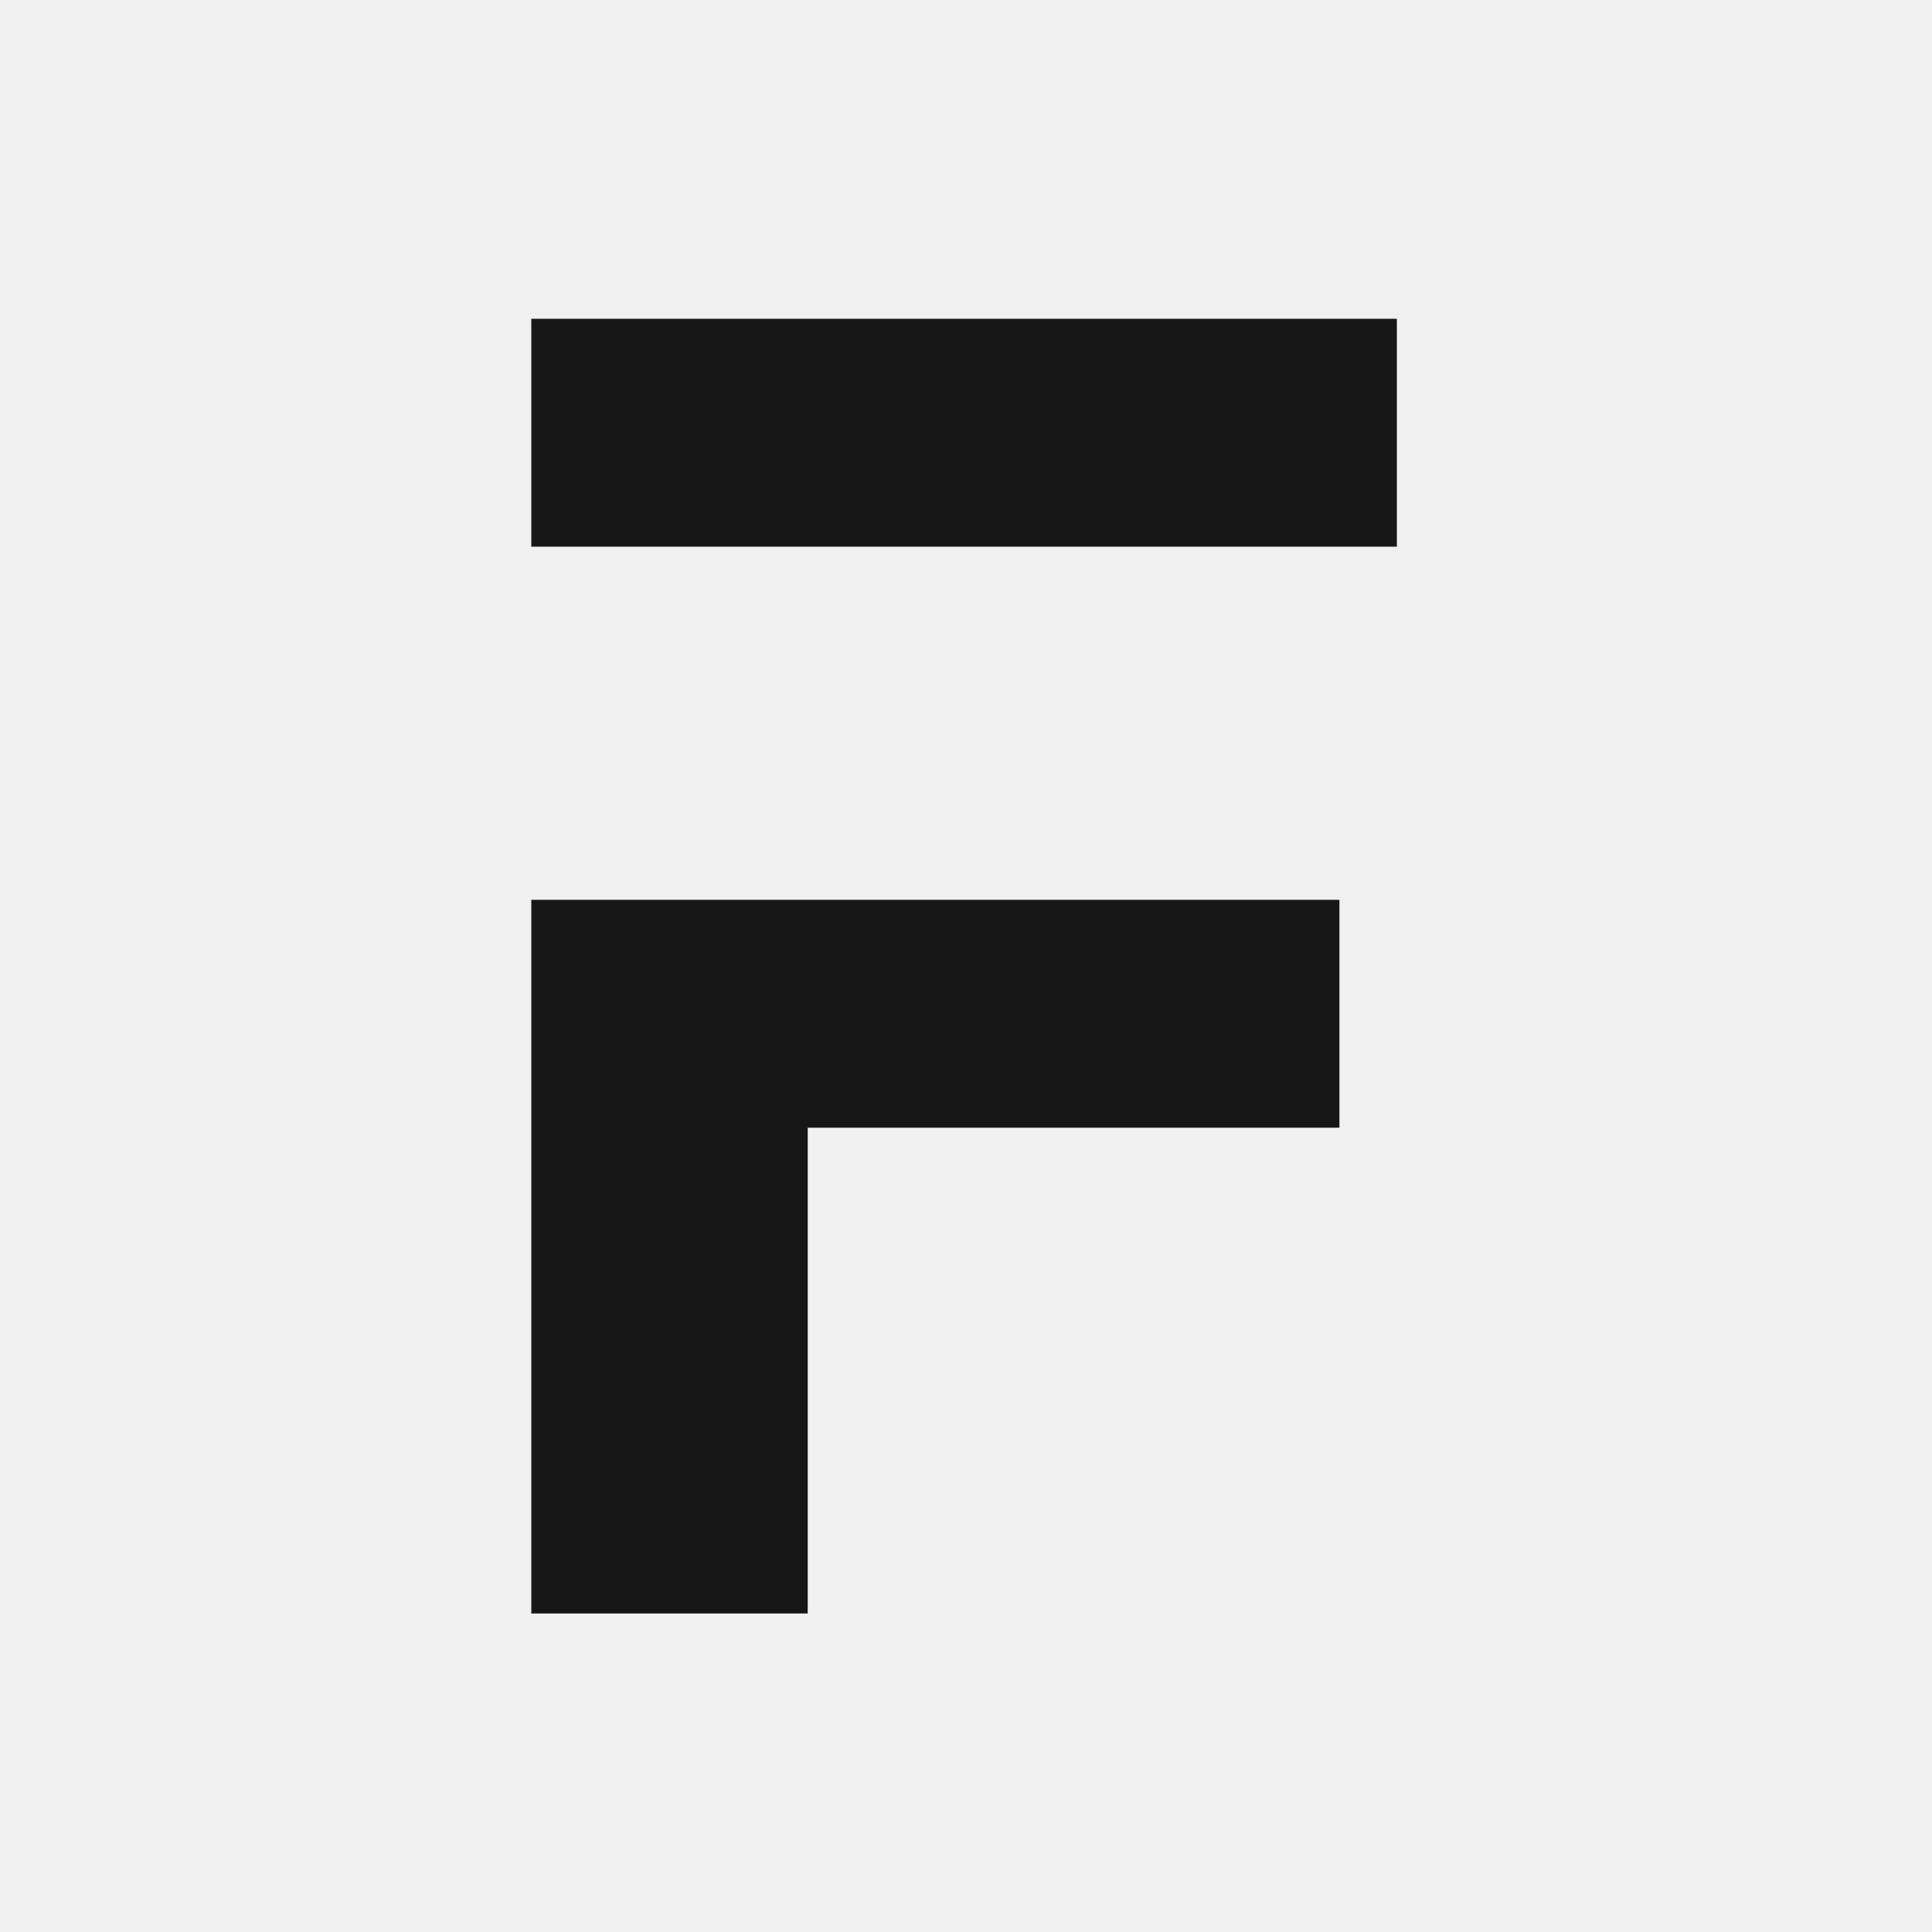
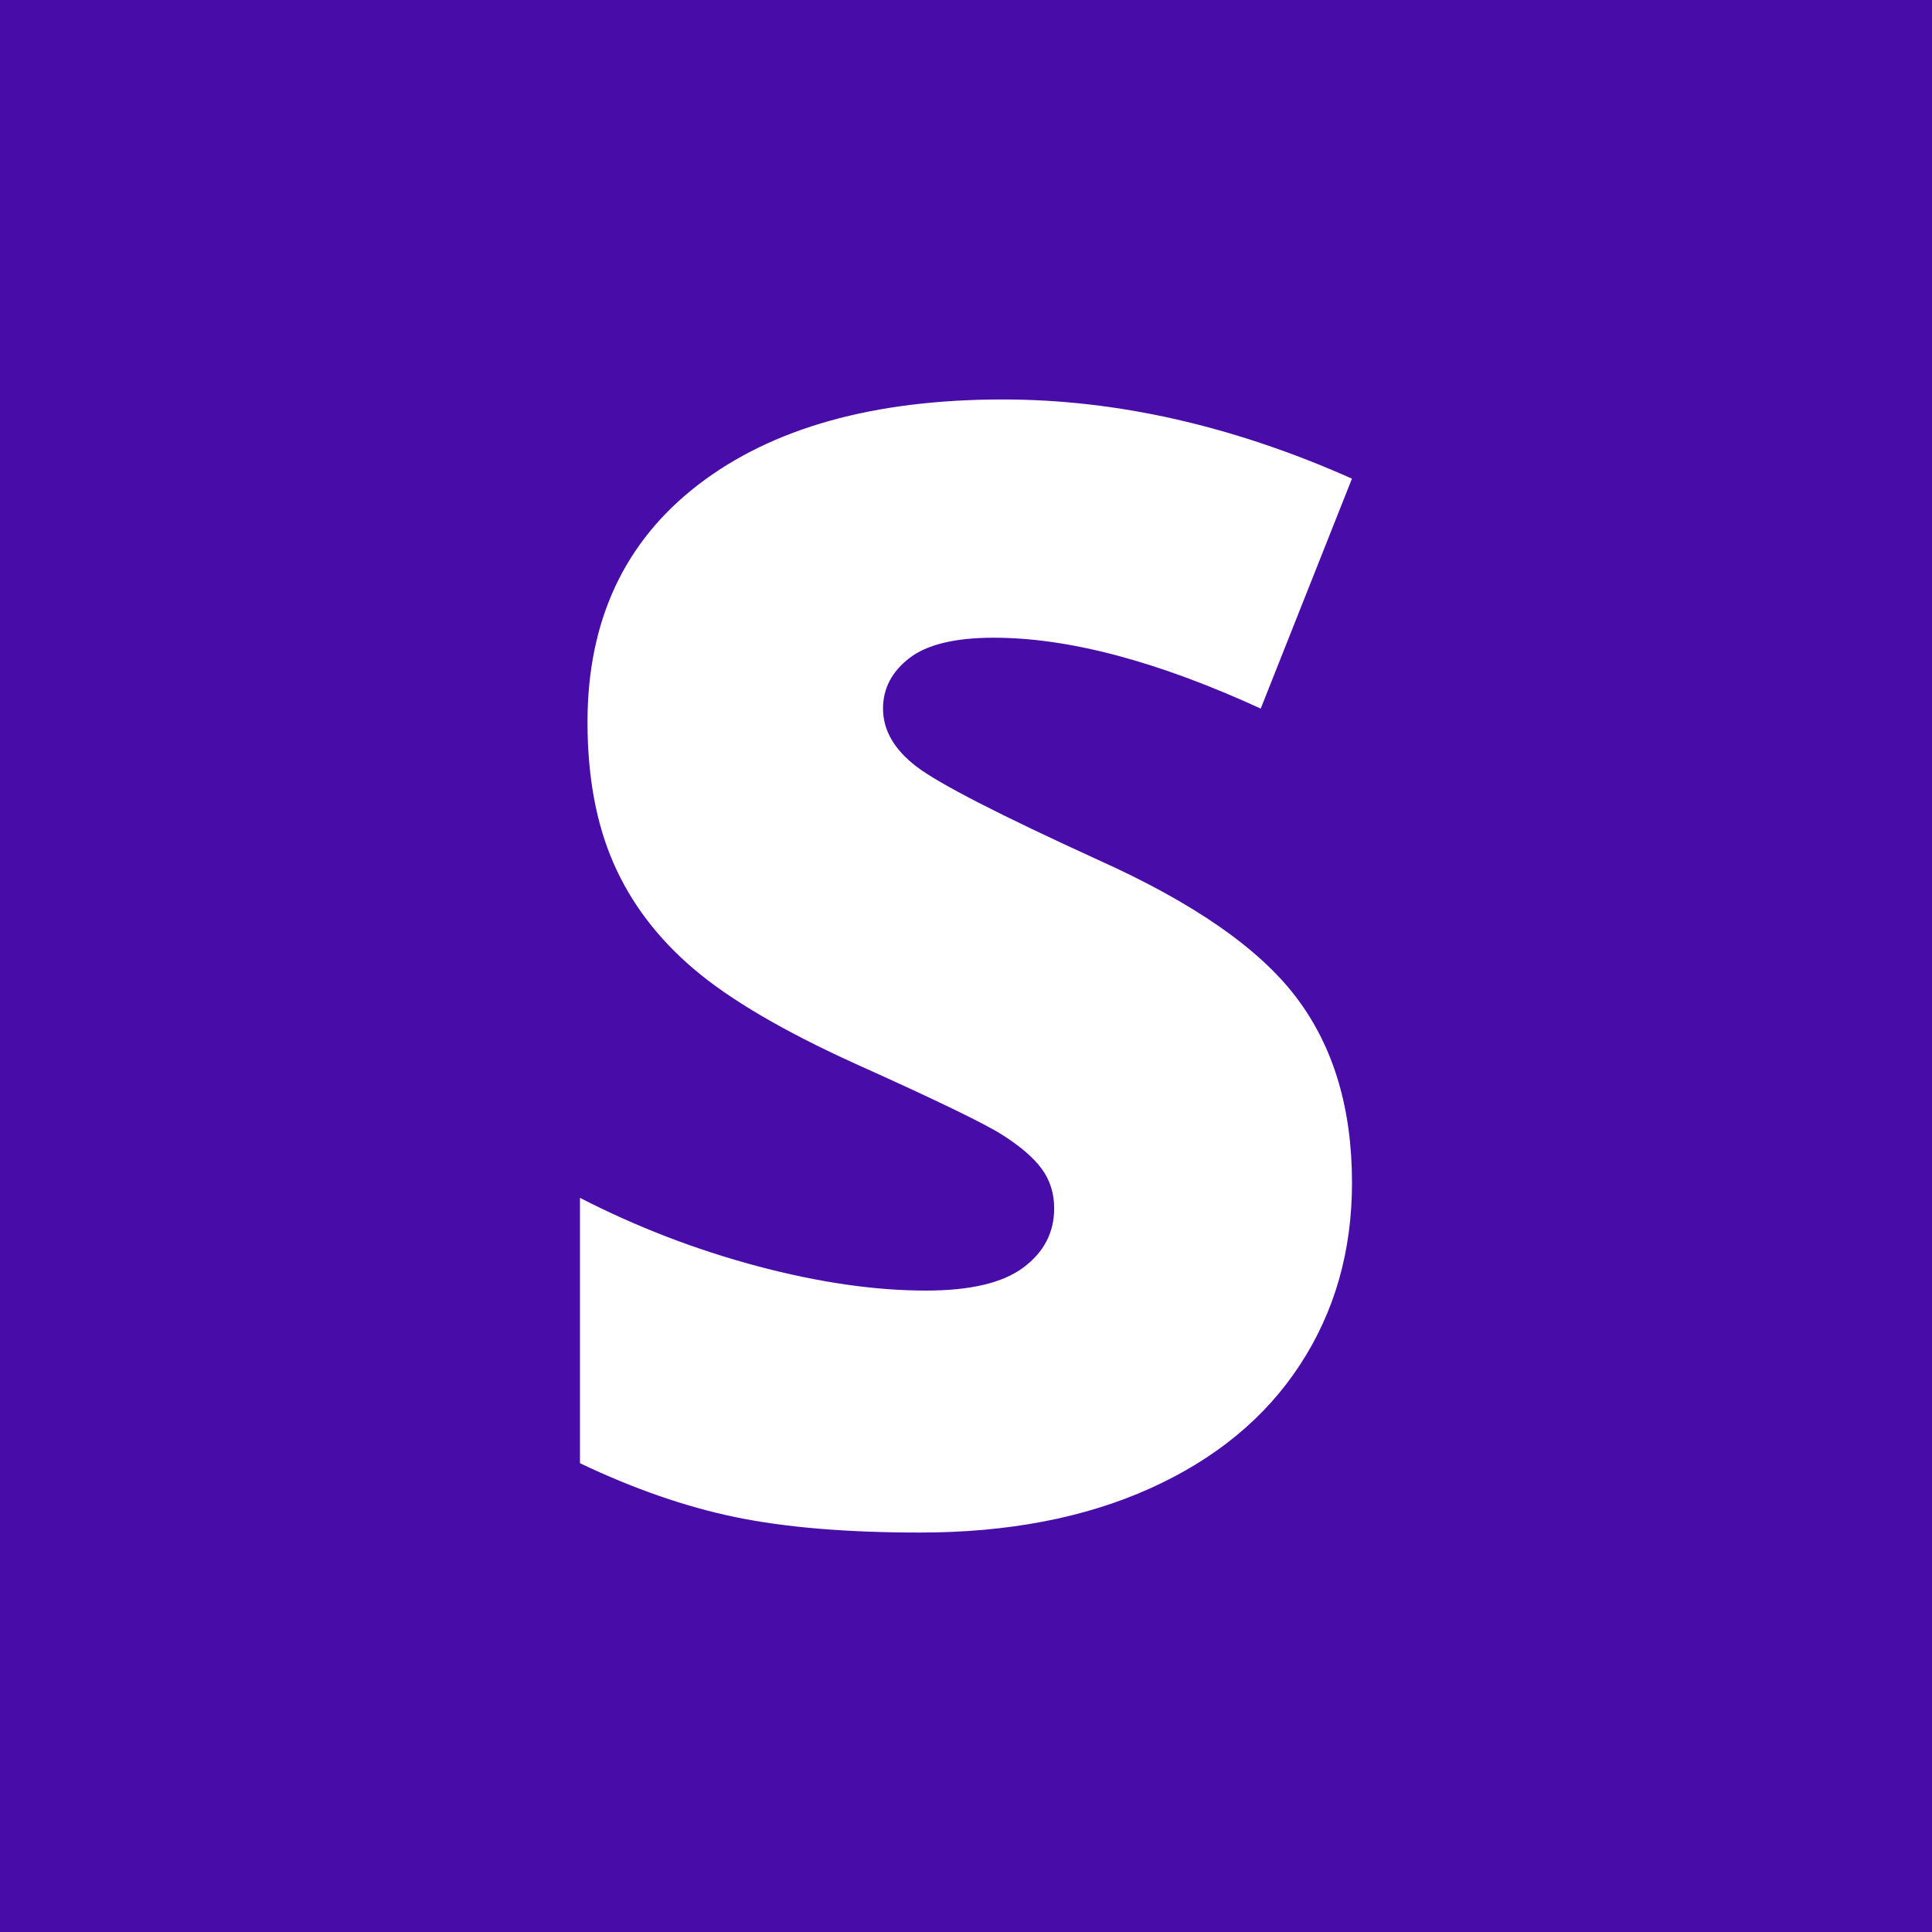
- <svg xmlns="http://www.w3.org/2000/svg" width="400px" height="400px" viewBox="0 0 400 400" version="1.1">
-   <style>
- 		polygon {
- 			fill: #171717;
- 		}
- 		@media (prefers-color-scheme: dark) {
- 			polygon {
- 				fill: #ffffff;
- 			}
- 		}
-     </style>
-   <g id="Artboard" stroke="none" stroke-width="1" fill="none" fill-rule="evenodd">
-     <g id="favicon" transform="translate(110, 66)" fill="#171717" fill-rule="nonzero">
-       <polygon id="Path" points="0 0 0 47.181 57.228 47.181 167.313 47.181 179.204 47.181 179.204 0" />
-       <polygon id="Path" points="0 120.297 0 268.053 57.228 268.053 57.228 167.478 167.313 167.478 167.313 120.297 57.228 120.297" />
-     </g>
-   </g>
+ <svg xmlns="http://www.w3.org/2000/svg" xml:space="preserve" viewBox="0 0 100 100">
+   <path fill="#480CA8" d="M0 0h100v100H0z" />
+   <path fill="#FFF" d="M69.979 61.219c0 3.538-.897 6.68-2.692 9.424-1.795 2.745-4.384 4.878-7.766 6.4-3.382 1.521-7.35 2.282-11.902 2.282-3.799 0-6.985-.267-9.561-.8s-5.255-1.463-8.039-2.79V62a45.847 45.847 0 0 0 9.17 3.532c3.173.846 6.087 1.268 8.741 1.268 2.289 0 3.967-.396 5.034-1.189 1.066-.794 1.6-1.814 1.6-3.064 0-.779-.215-1.463-.644-2.048-.43-.585-1.119-1.177-2.068-1.776-.95-.598-3.479-1.82-7.59-3.668-3.721-1.69-6.511-3.329-8.371-4.917-1.86-1.586-3.239-3.408-4.136-5.463s-1.346-4.488-1.346-7.297c0-5.255 1.912-9.352 5.736-12.292 3.824-2.939 9.079-4.41 15.765-4.41 5.905 0 11.928 1.366 18.067 4.098l-4.722 11.902c-5.333-2.445-9.938-3.668-13.814-3.668-2.003 0-3.459.351-4.37 1.054-.911.702-1.366 1.574-1.366 2.614 0 1.119.579 2.121 1.736 3.005 1.158.885 4.298 2.498 9.424 4.839 4.917 2.211 8.331 4.585 10.243 7.122 1.915 2.534 2.871 5.728 2.871 9.577z" />
</svg>
